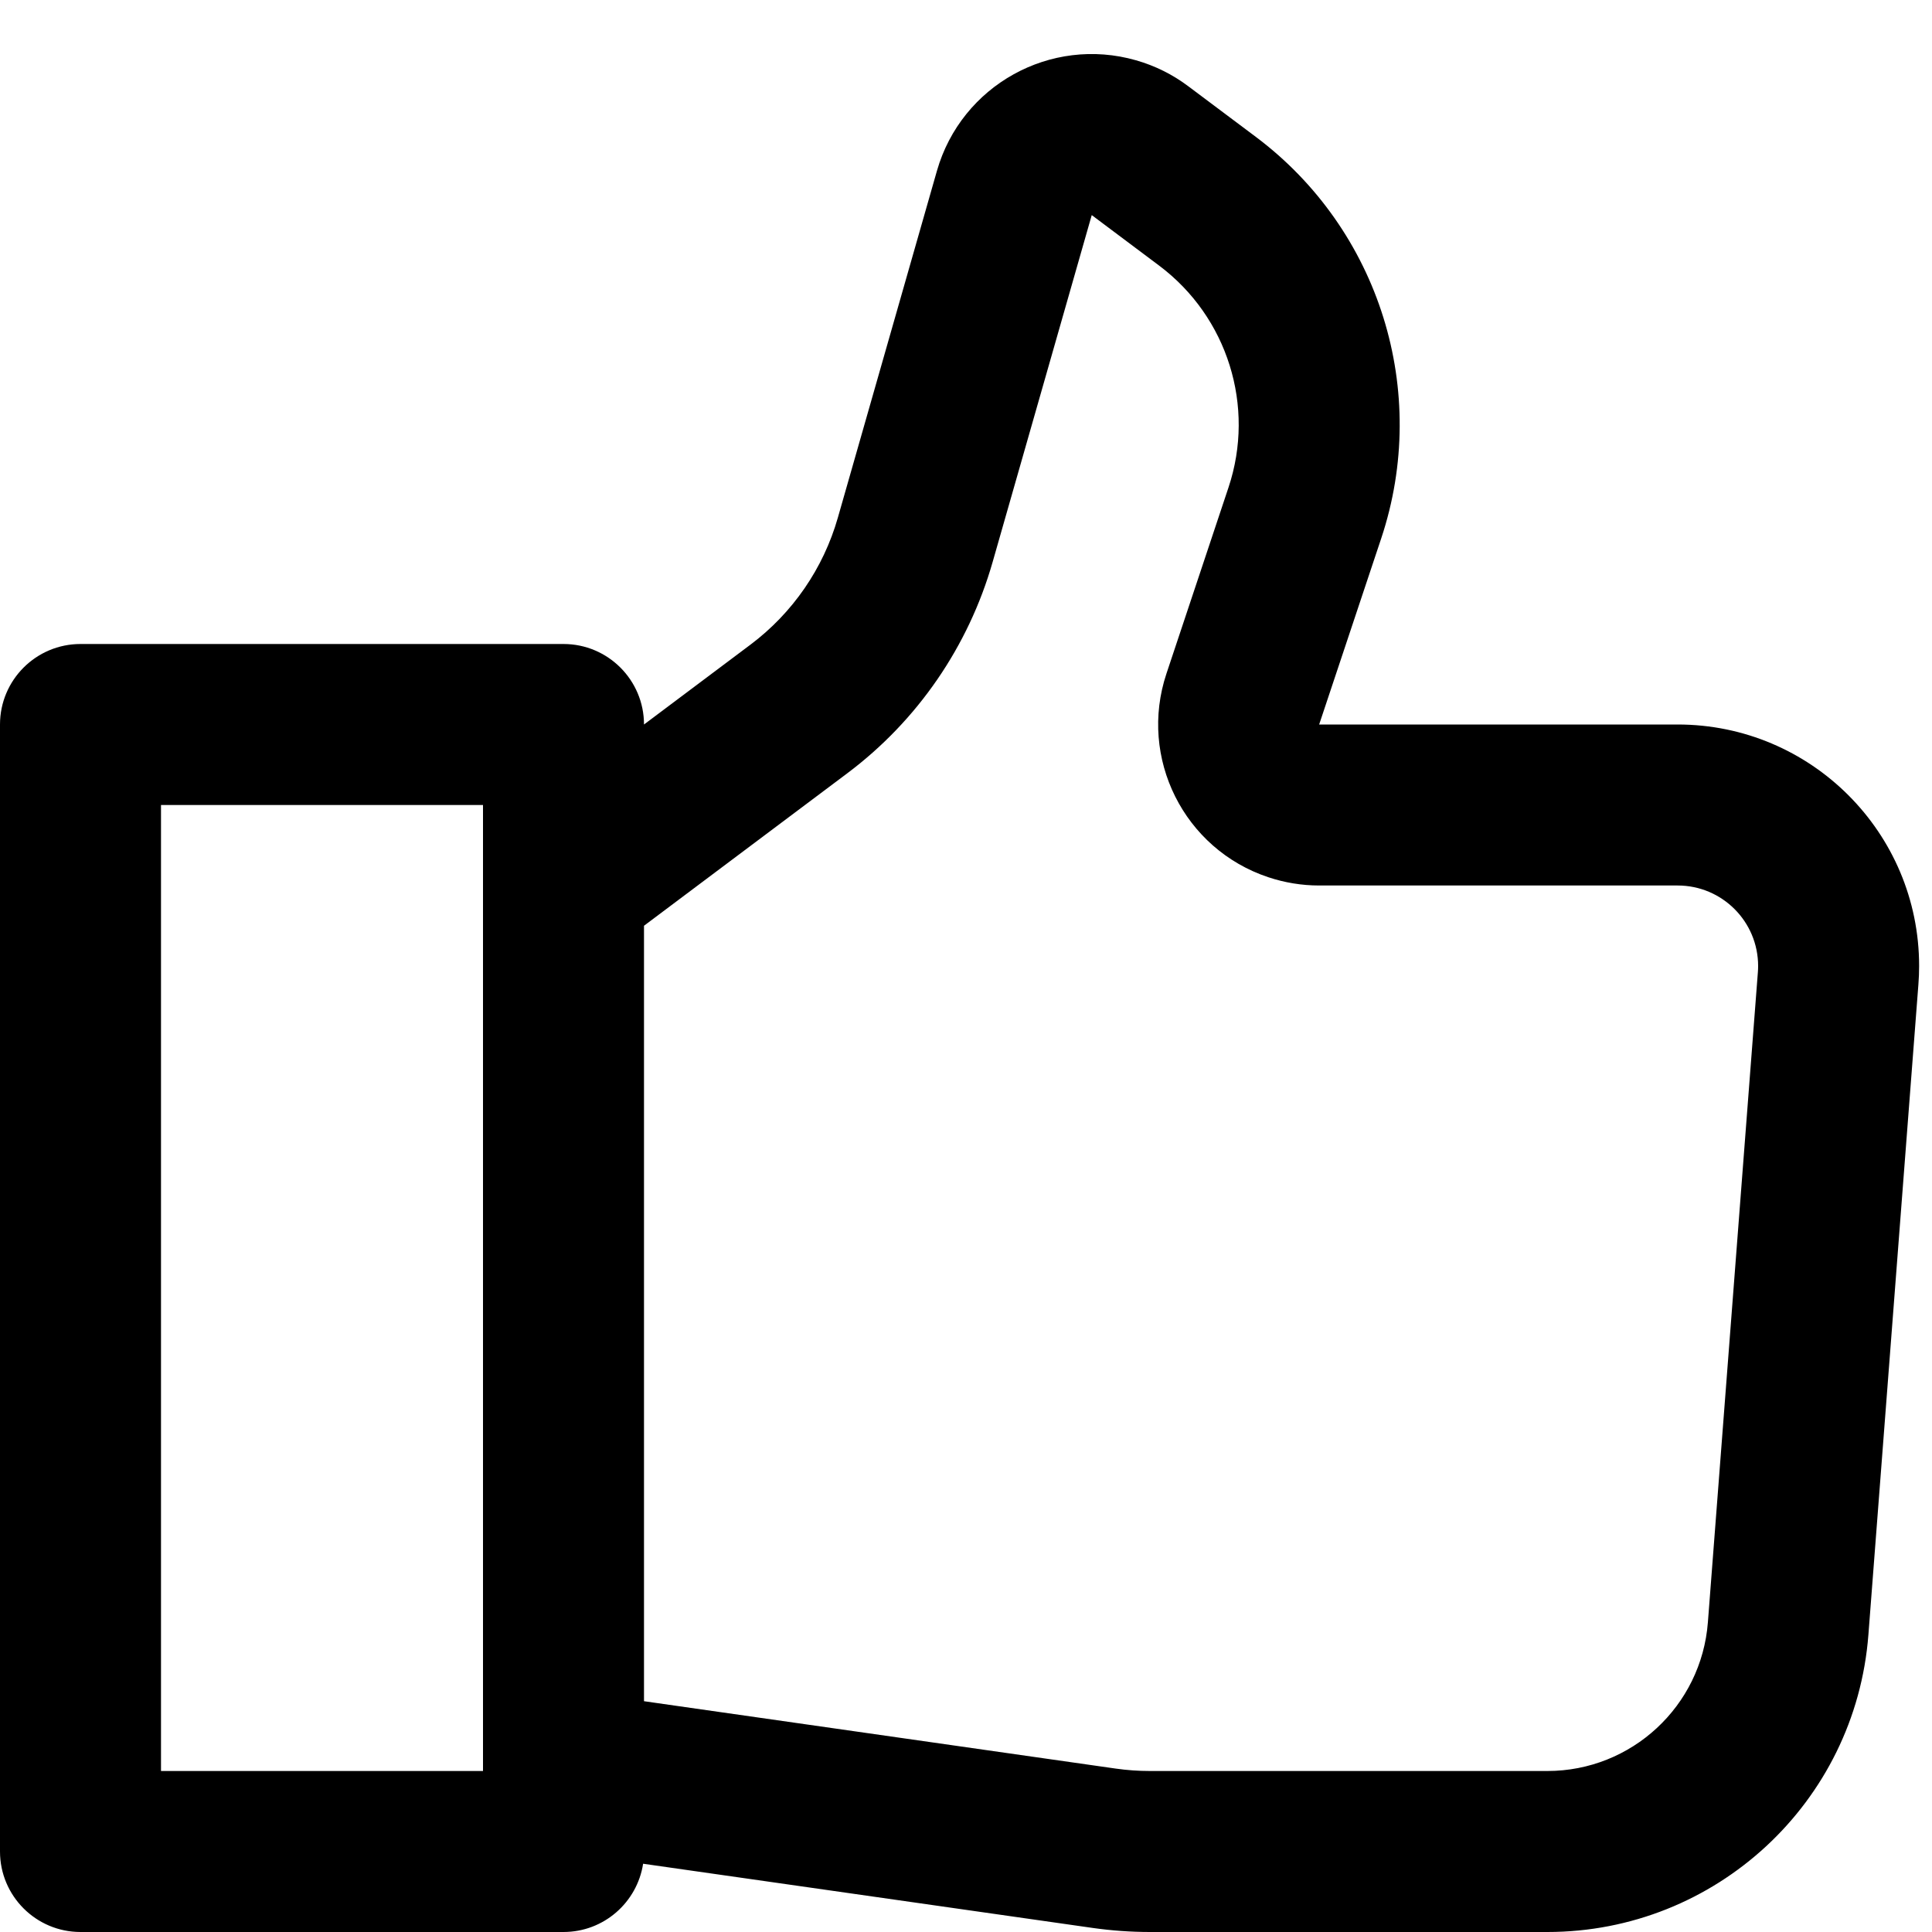
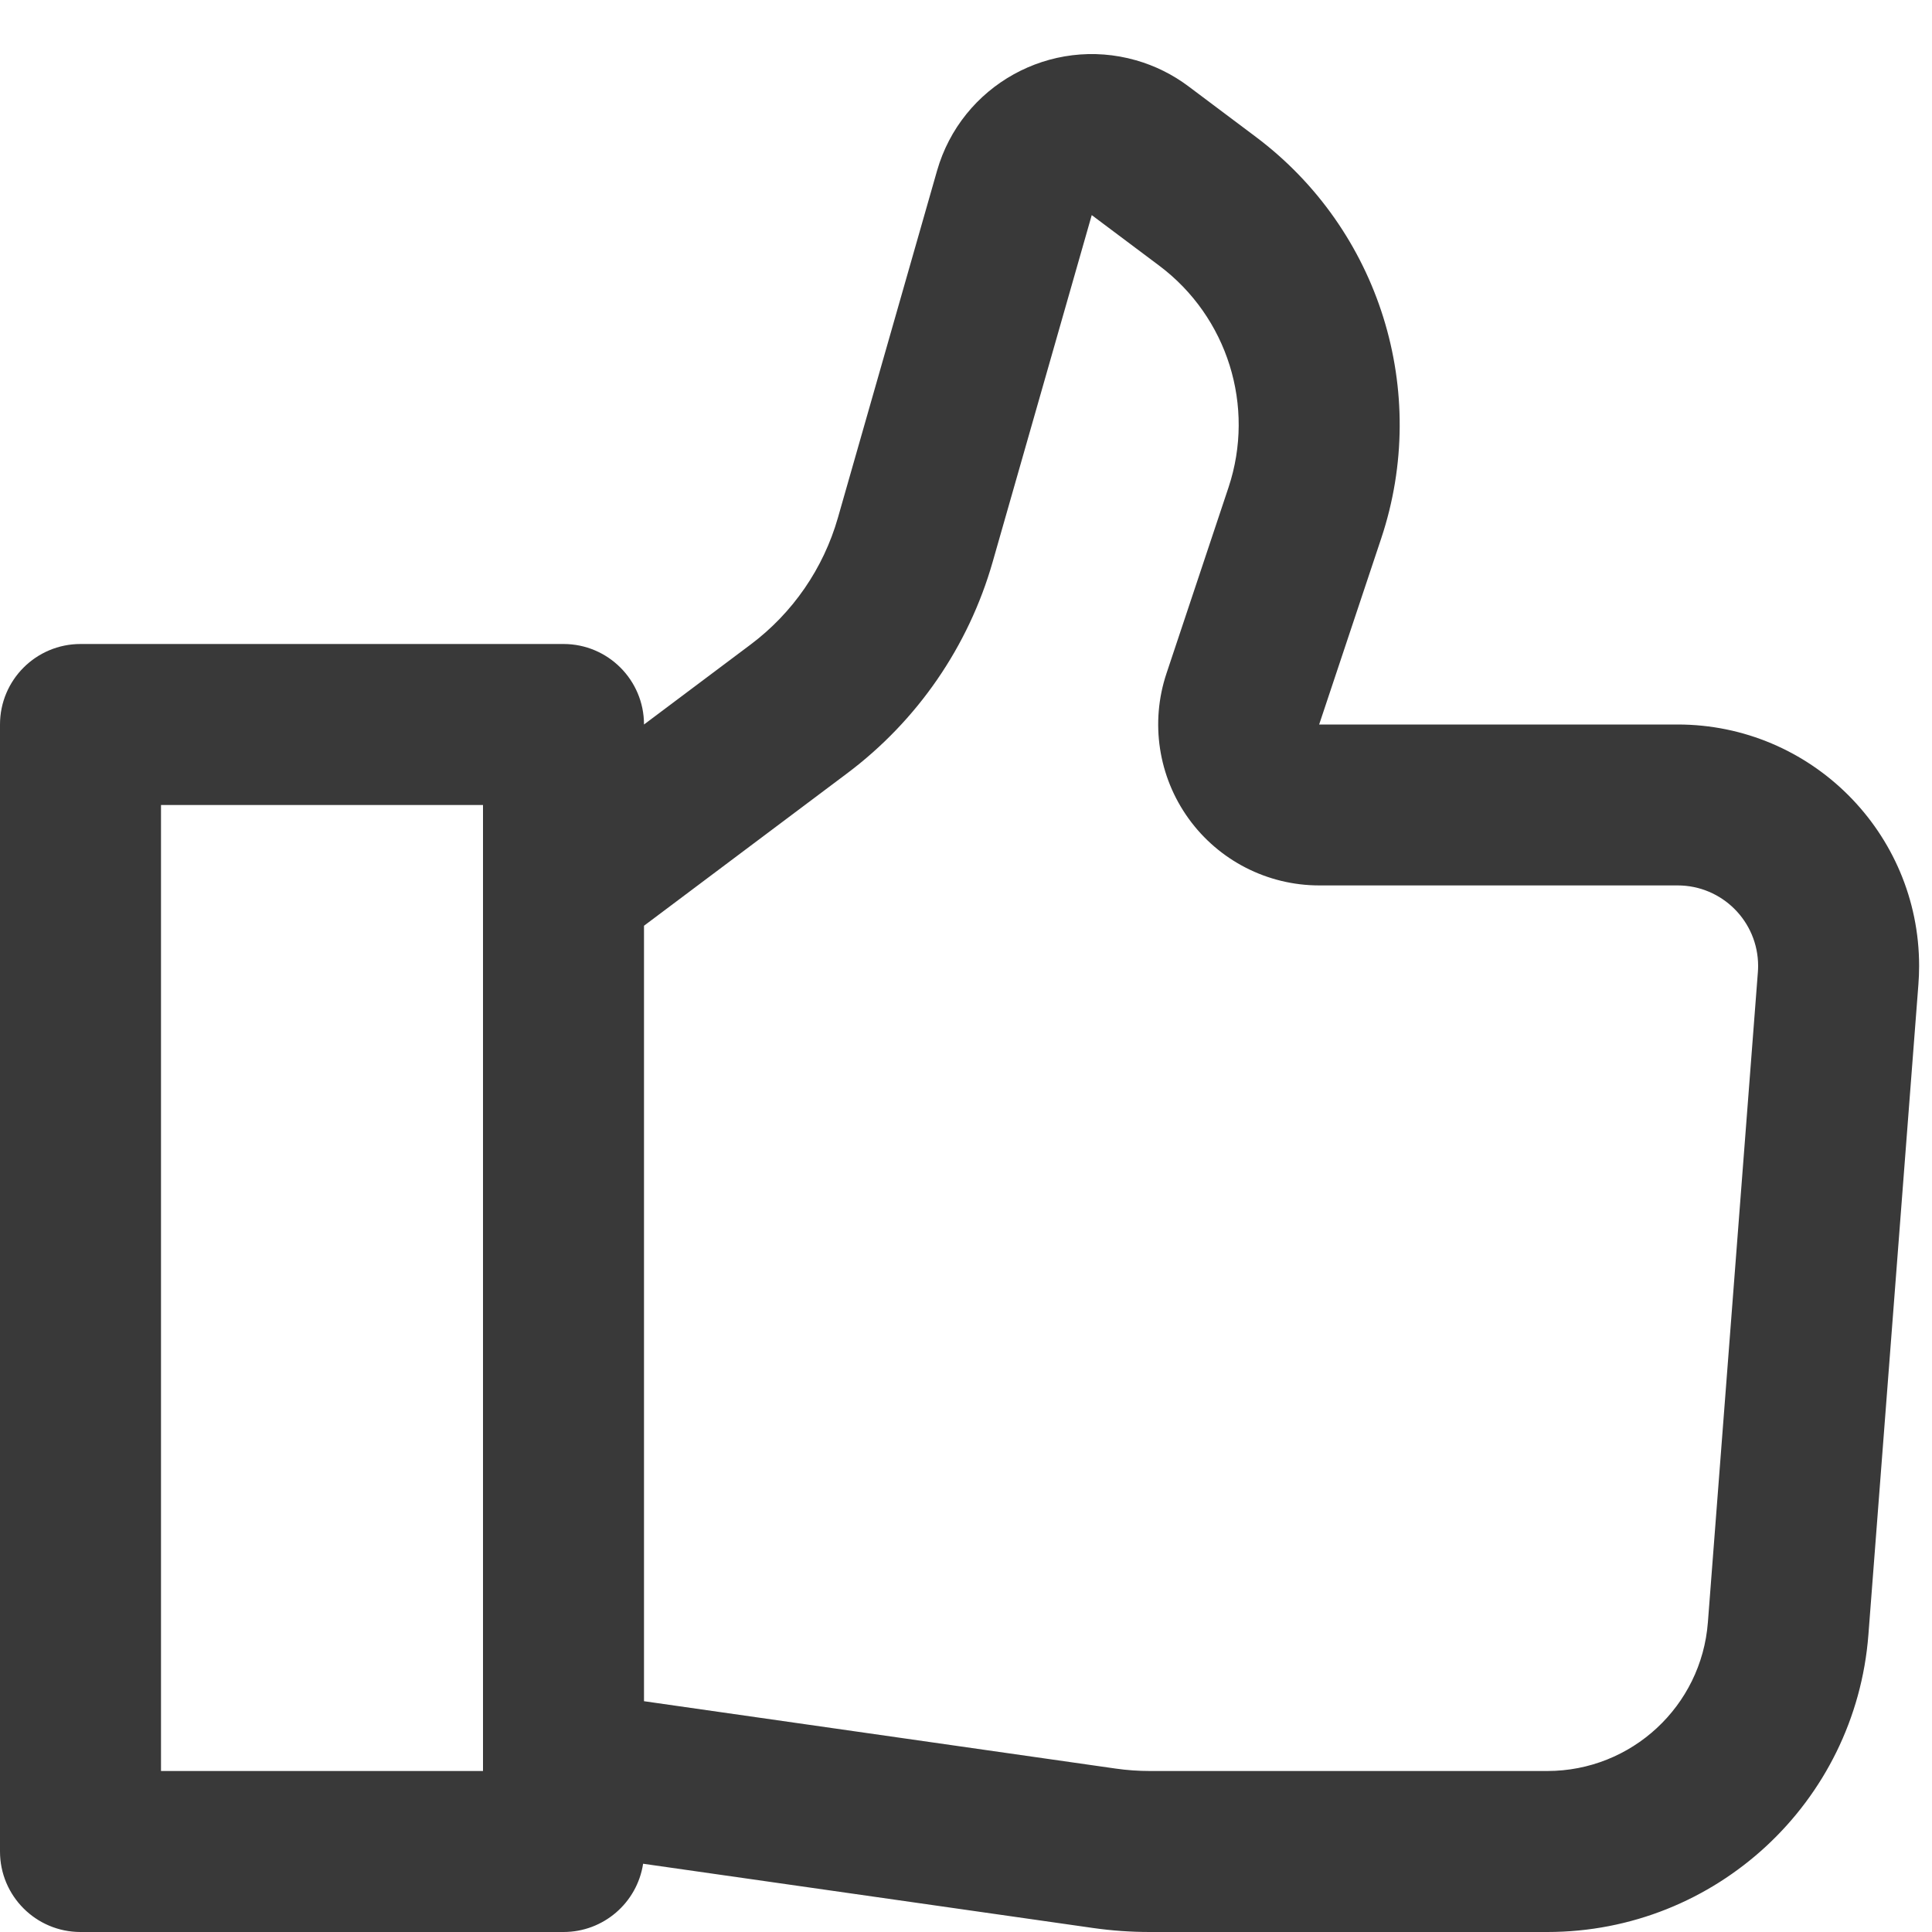
- <svg xmlns="http://www.w3.org/2000/svg" viewBox="0 0 24 24">
-   <path fill="#000000" d="M8,11.5 L8,21.133 L13.86,21.97 C14.001,21.99 14.142,22 14.284,22 L19.222,22 C20.267,22 21.136,21.195 21.216,20.153 L21.837,12.077 C21.839,12.051 21.84,12.026 21.84,12 C21.84,11.448 21.393,11 20.84,11 L16.387,11 C16.172,11 15.959,10.965 15.755,10.897 C14.707,10.548 14.141,9.415 14.49,8.368 L15.261,6.055 C15.597,5.047 15.25,3.938 14.4,3.3 L13.562,2.672 L12.331,6.981 C12.031,8.03 11.397,8.953 10.524,9.607 L8,11.5 Z M14.112,0.749 C14.347,0.816 14.567,0.925 14.762,1.072 L15.6,1.7 C17.139,2.854 17.766,4.863 17.158,6.688 L16.387,9 L20.84,9 C22.497,9 23.84,10.343 23.84,12 C23.84,12.077 23.837,12.154 23.831,12.23 L23.21,20.307 C23.05,22.391 21.312,24 19.222,24 L14.284,24 C14.048,24 13.811,23.983 13.577,23.95 L7.989,23.152 C7.915,23.632 7.501,24 7,24 L1,24 C0.448,24 0,23.552 0,23 L0,9 C0,8.448 0.448,8 1,8 L7,8 C7.552,8 8,8.448 8,9 L9.324,8.007 C9.847,7.614 10.228,7.061 10.408,6.431 L11.639,2.122 C11.943,1.06 13.05,0.445 14.112,0.749 Z M6,10 L2,10 L2,22 L6,22 L6,10 Z" />
+ <svg xmlns="http://www.w3.org/2000/svg" id="Layer_1" data-name="Layer 1" width="24" height="24" viewBox="0 0 24 24">
+   <rect width="24" height="24" fill="none" />
+   <path id="_24x24-a" data-name="24x24-a" d="M8,11.5v9.633l5.86.837a2.996,2.996,0,0,0,.424.03h4.938a2,2,0,0,0,1.994-1.847l.621-8.077c.002-.025.003-.051.003-.077a1,1,0,0,0-1-1H16.387A2,2,0,0,1,14.49,8.367l.771-2.312A2.469,2.469,0,0,0,14.4,3.3l-.838-.628L12.331,6.981a5,5,0,0,1-1.808,2.626ZM14.112.749a2.001,2.001,0,0,1,.651.323L15.6,1.7a4.469,4.469,0,0,1,1.558,4.988L16.387,9H20.84a3,3,0,0,1,3,3q0,.115-.009.23L23.21,20.307A4,4,0,0,1,19.222,24H14.284a4.994,4.994,0,0,1-.707-.05L7.989,23.152A1,1,0,0,1,7,24H1a1,1,0,0,1-1-1V9A1,1,0,0,1,1,8H7A1,1,0,0,1,8,9l1.324-.993a2.999,2.999,0,0,0,1.085-1.576l1.231-4.309A2,2,0,0,1,14.112.749ZM6,10H2V22H6Z" fill="#393939" />
</svg>
